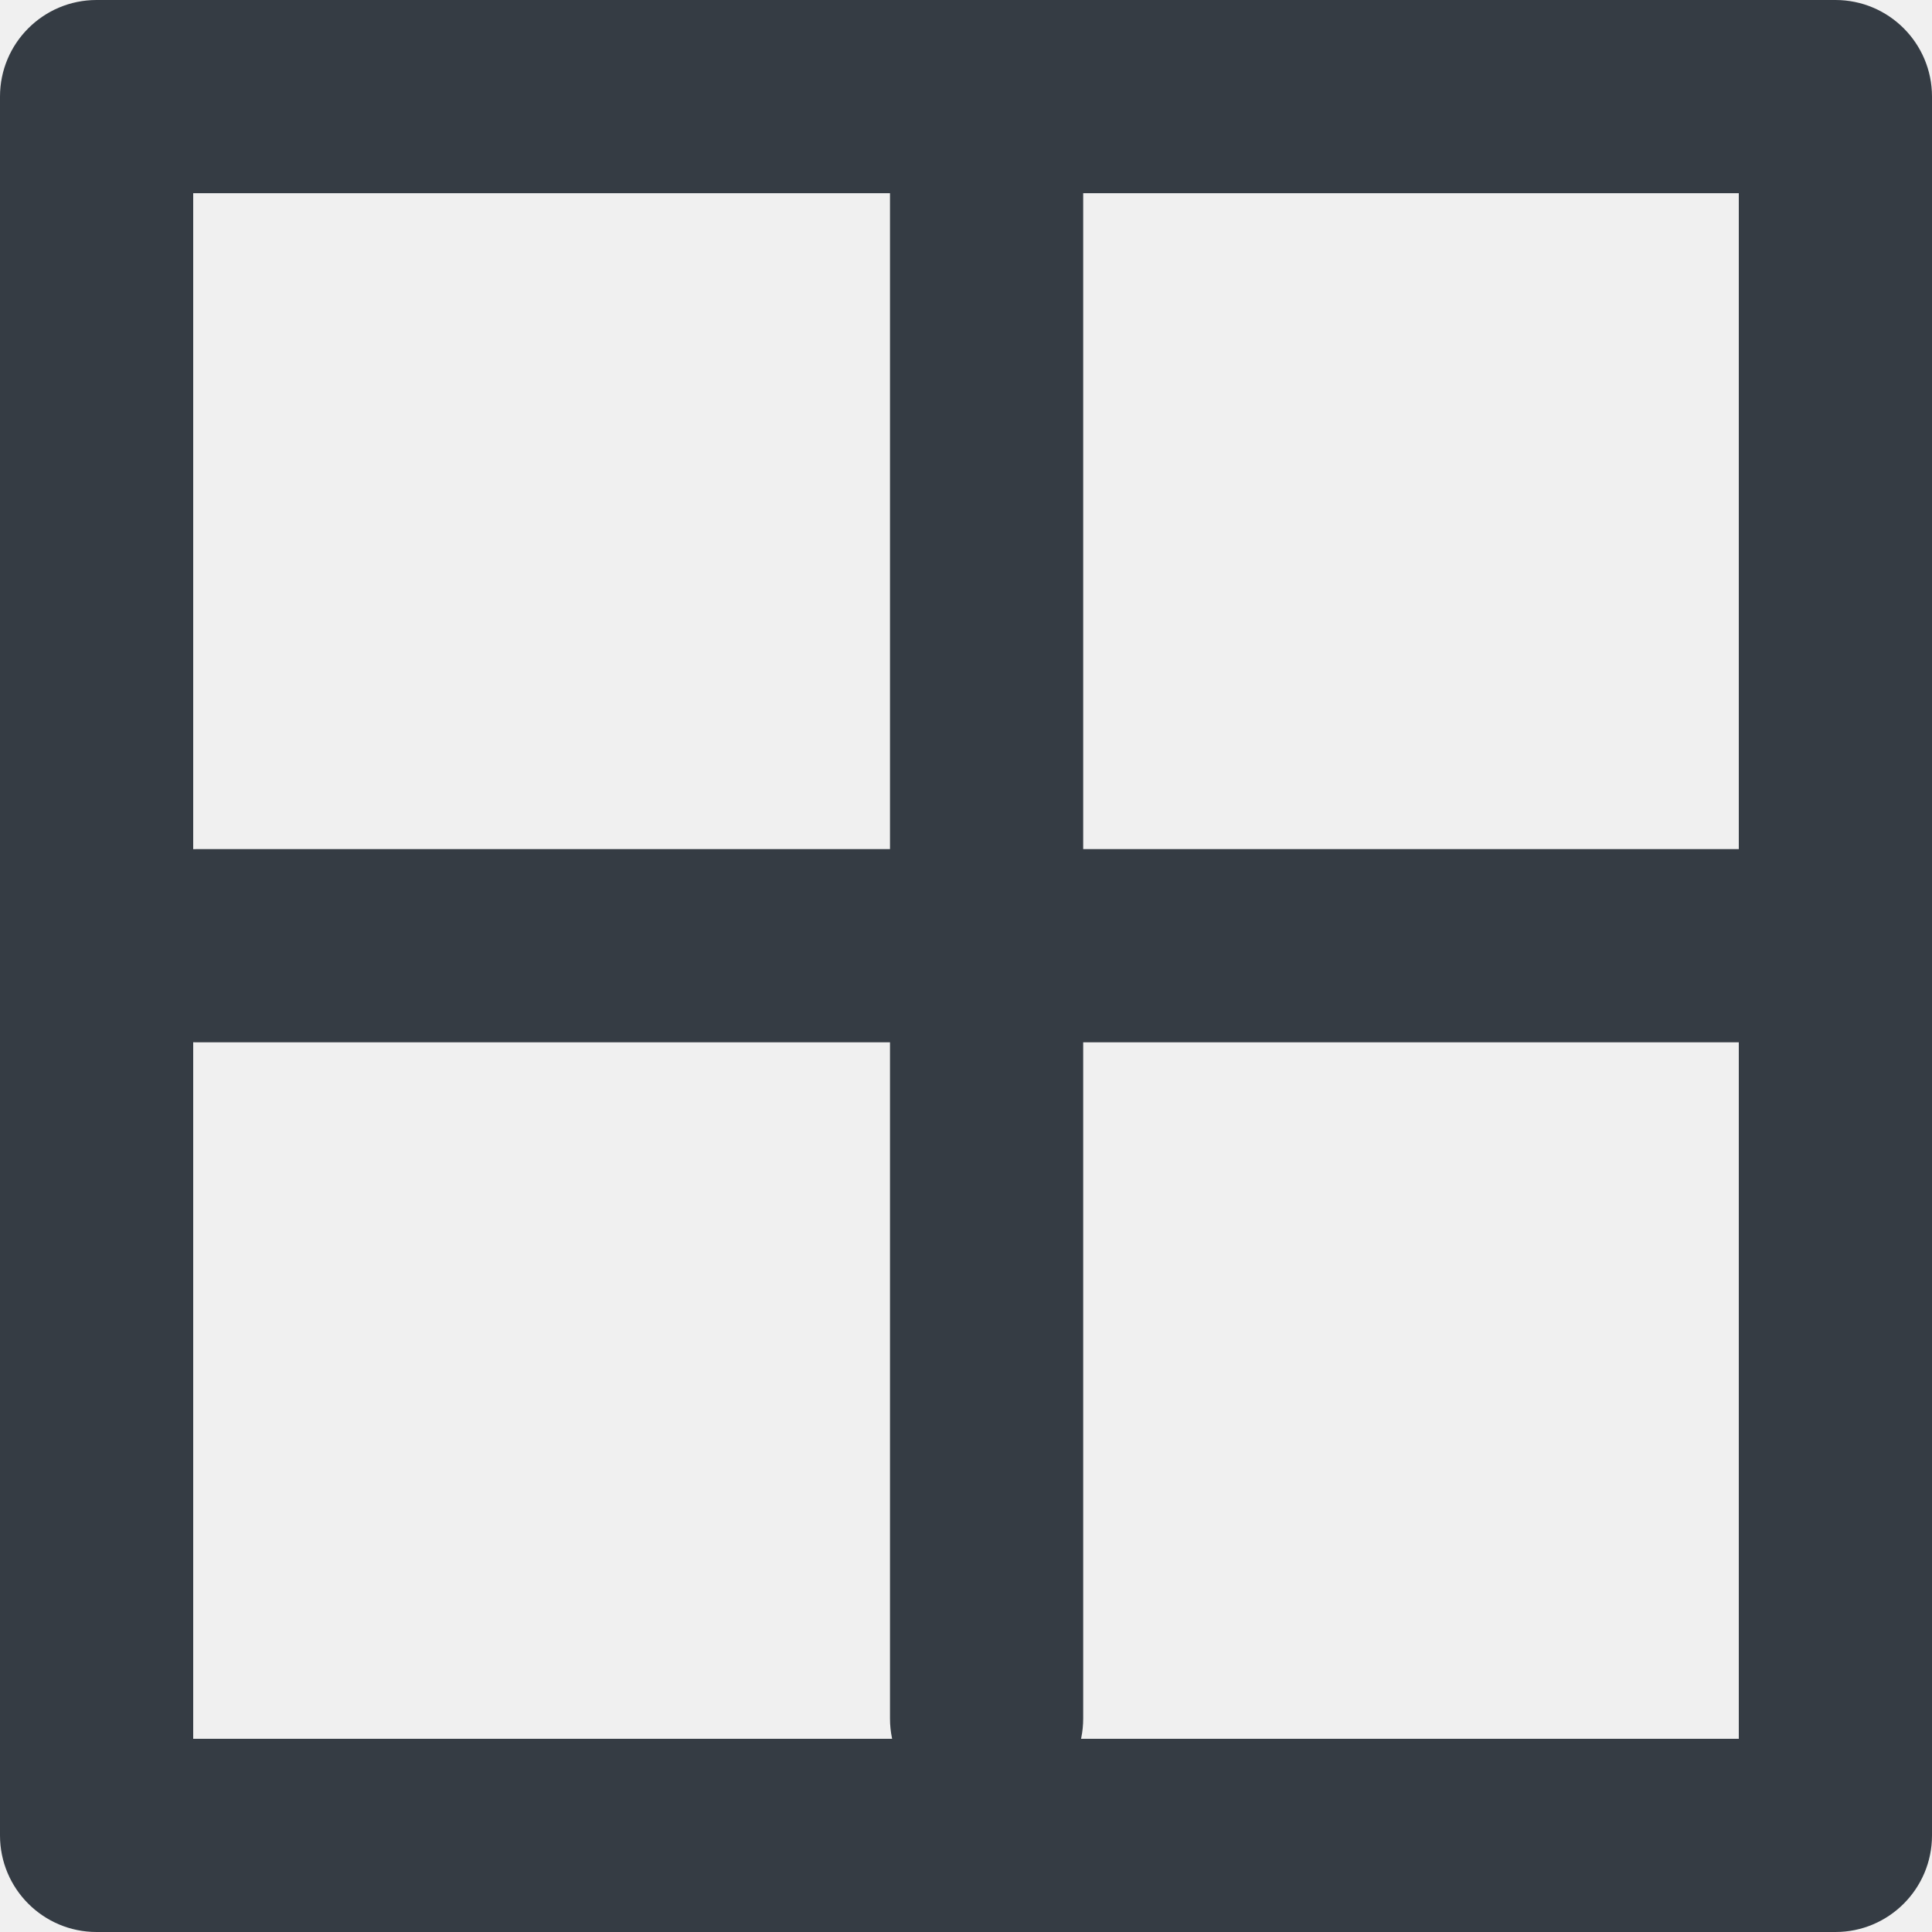
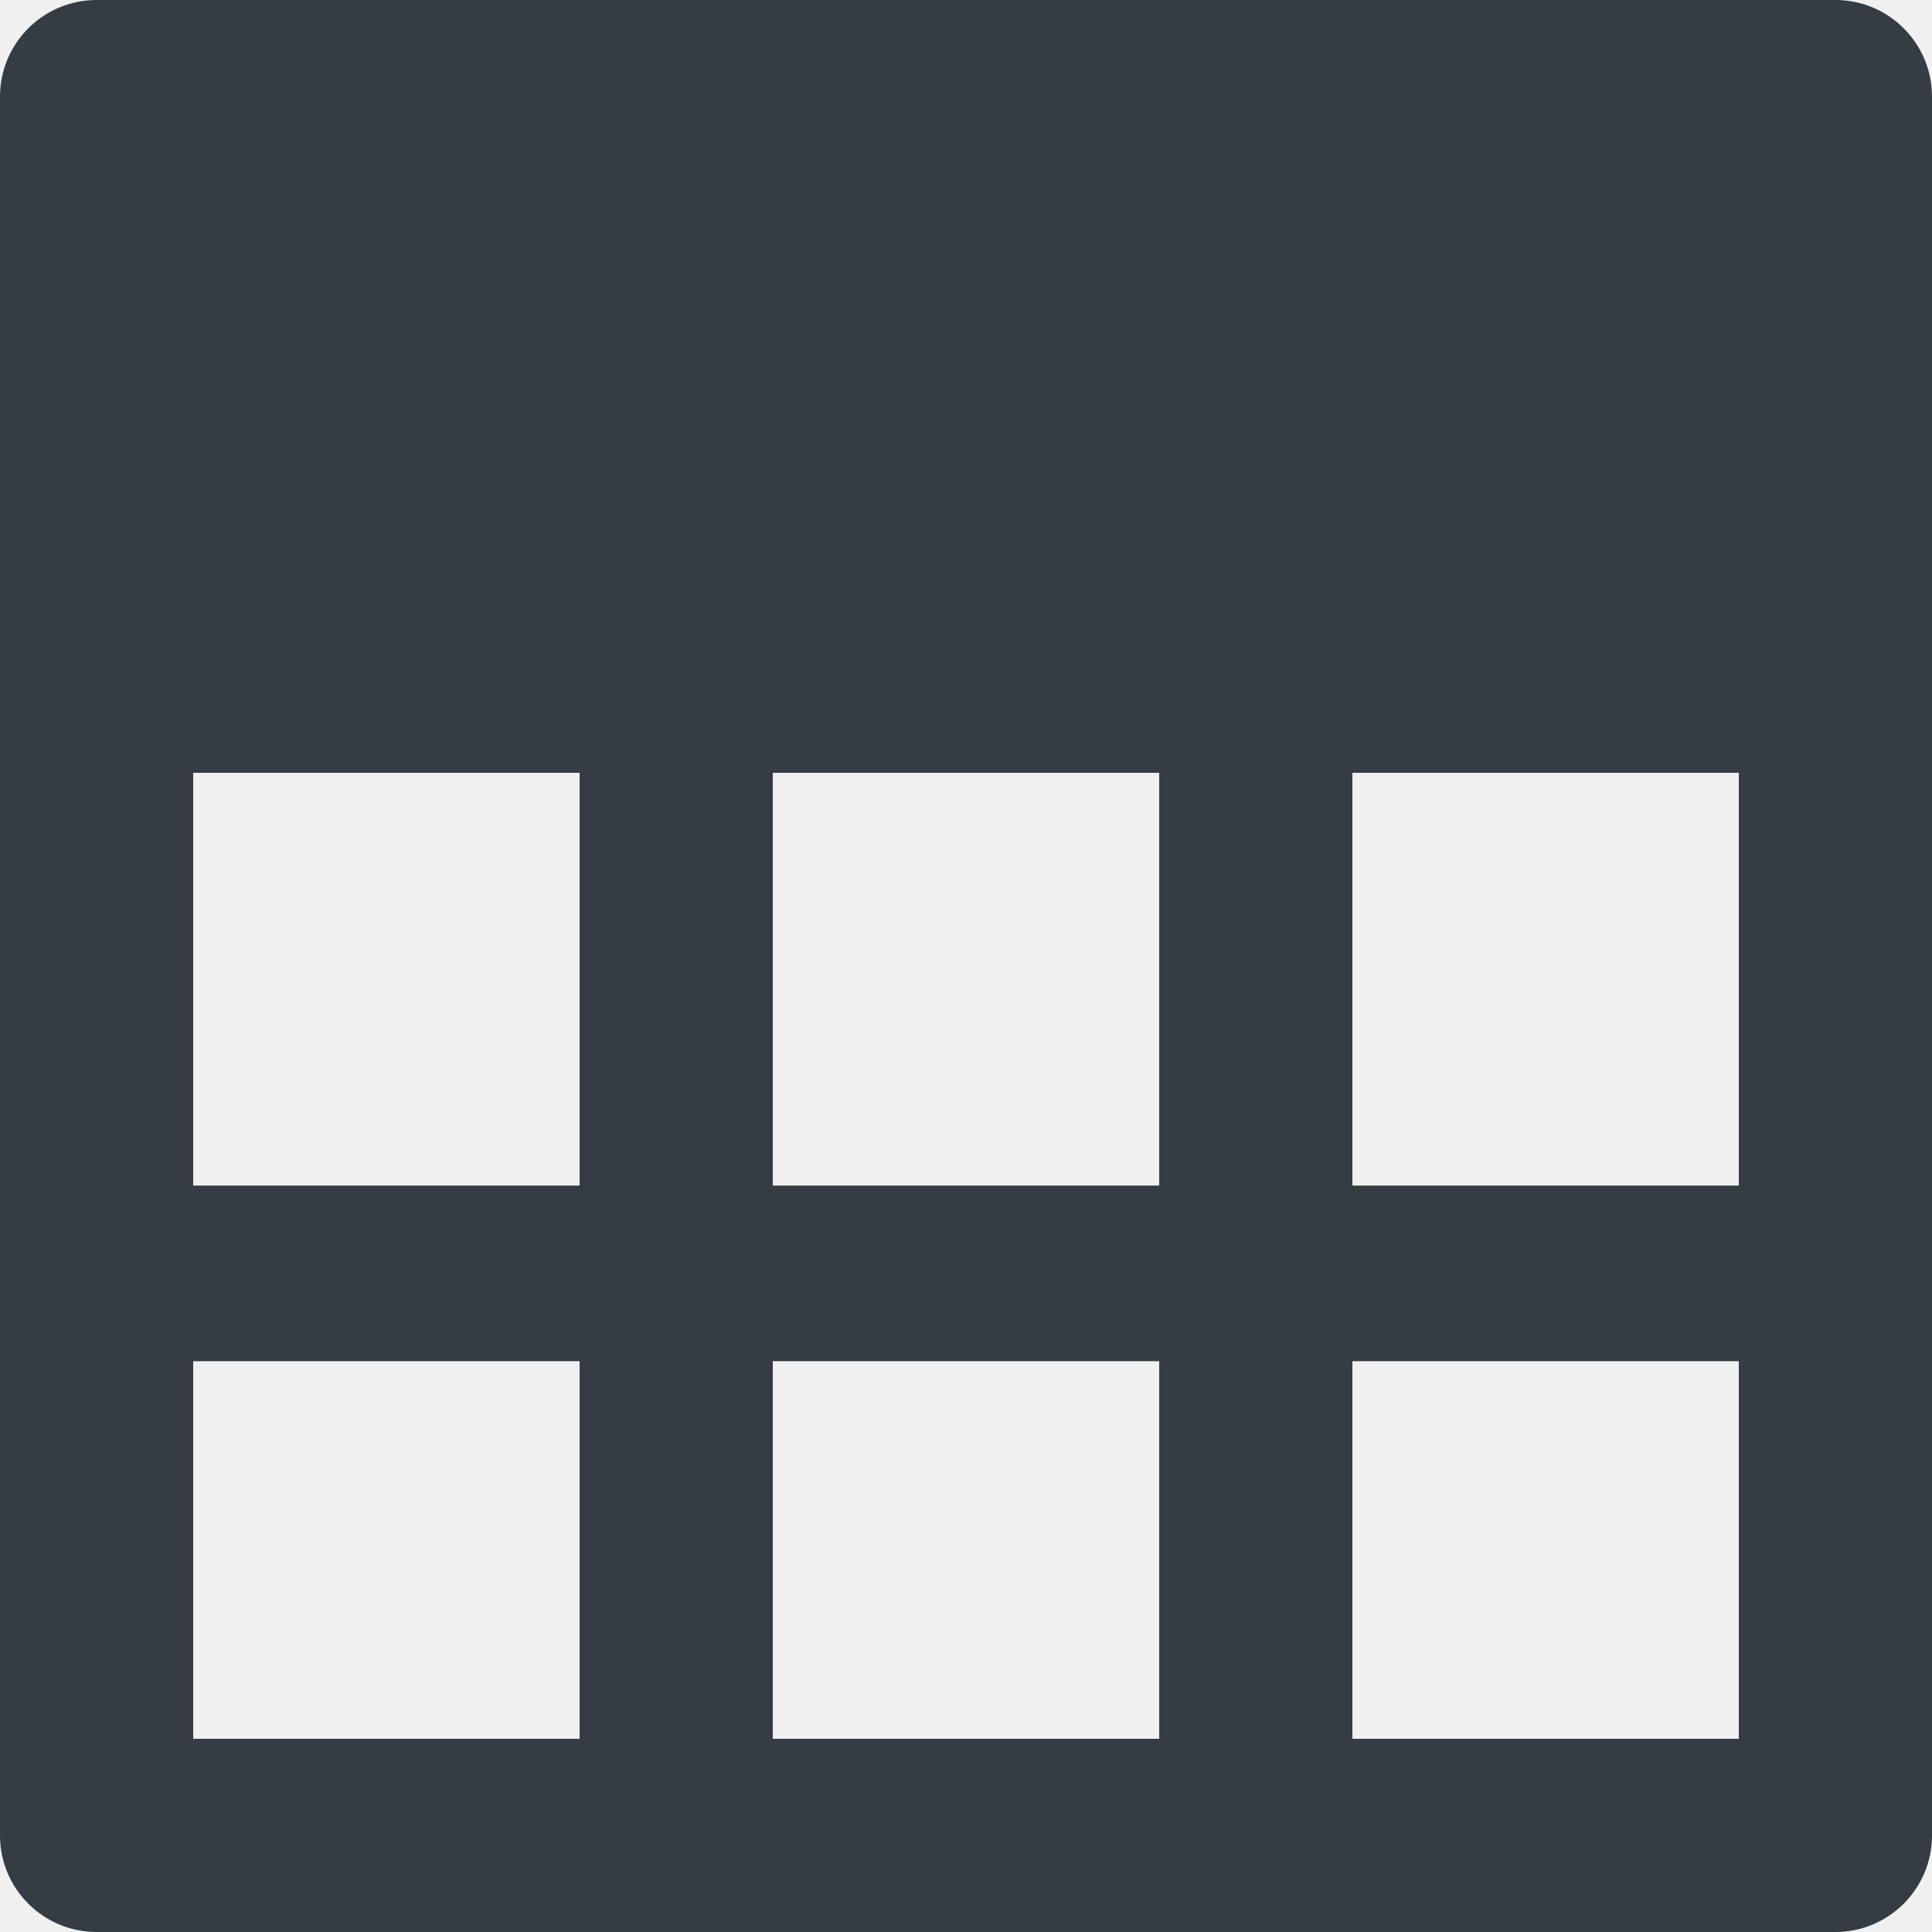
<svg xmlns="http://www.w3.org/2000/svg" width="20" height="20" viewBox="0 0 20 20" fill="none">
  <mask id="path-1-inside-1" fill="white">
    <rect width="20" height="20" rx="1" />
  </mask>
  <rect width="20" height="20" rx="1" stroke="#353C44" stroke-width="4" mask="url(#path-1-inside-1)" />
-   <rect x="1.031" y="8.79" width="18.182" height="2" rx="1" fill="#353C44" />
-   <rect x="9.213" y="18.79" width="18.182" height="2" rx="1" transform="rotate(-90 9.21289 18.7897)" fill="#353C44" />
+   <rect y="6" width="20" height="2" rx="1" fill="#353C44" />
+   <rect y="12.273" width="20" height="1.818" rx="0.909" fill="#353C44" />
+   <rect y="0.364" width="20" height="7.273" rx="1" fill="#353C44" />
+   <rect x="12" y="20" width="20" height="2" rx="1" transform="rotate(-90 12 20)" fill="#353C44" />
+   <rect x="6" y="20" width="20" height="2" rx="1" transform="rotate(-90 6 20)" fill="#353C44" />
</svg>
